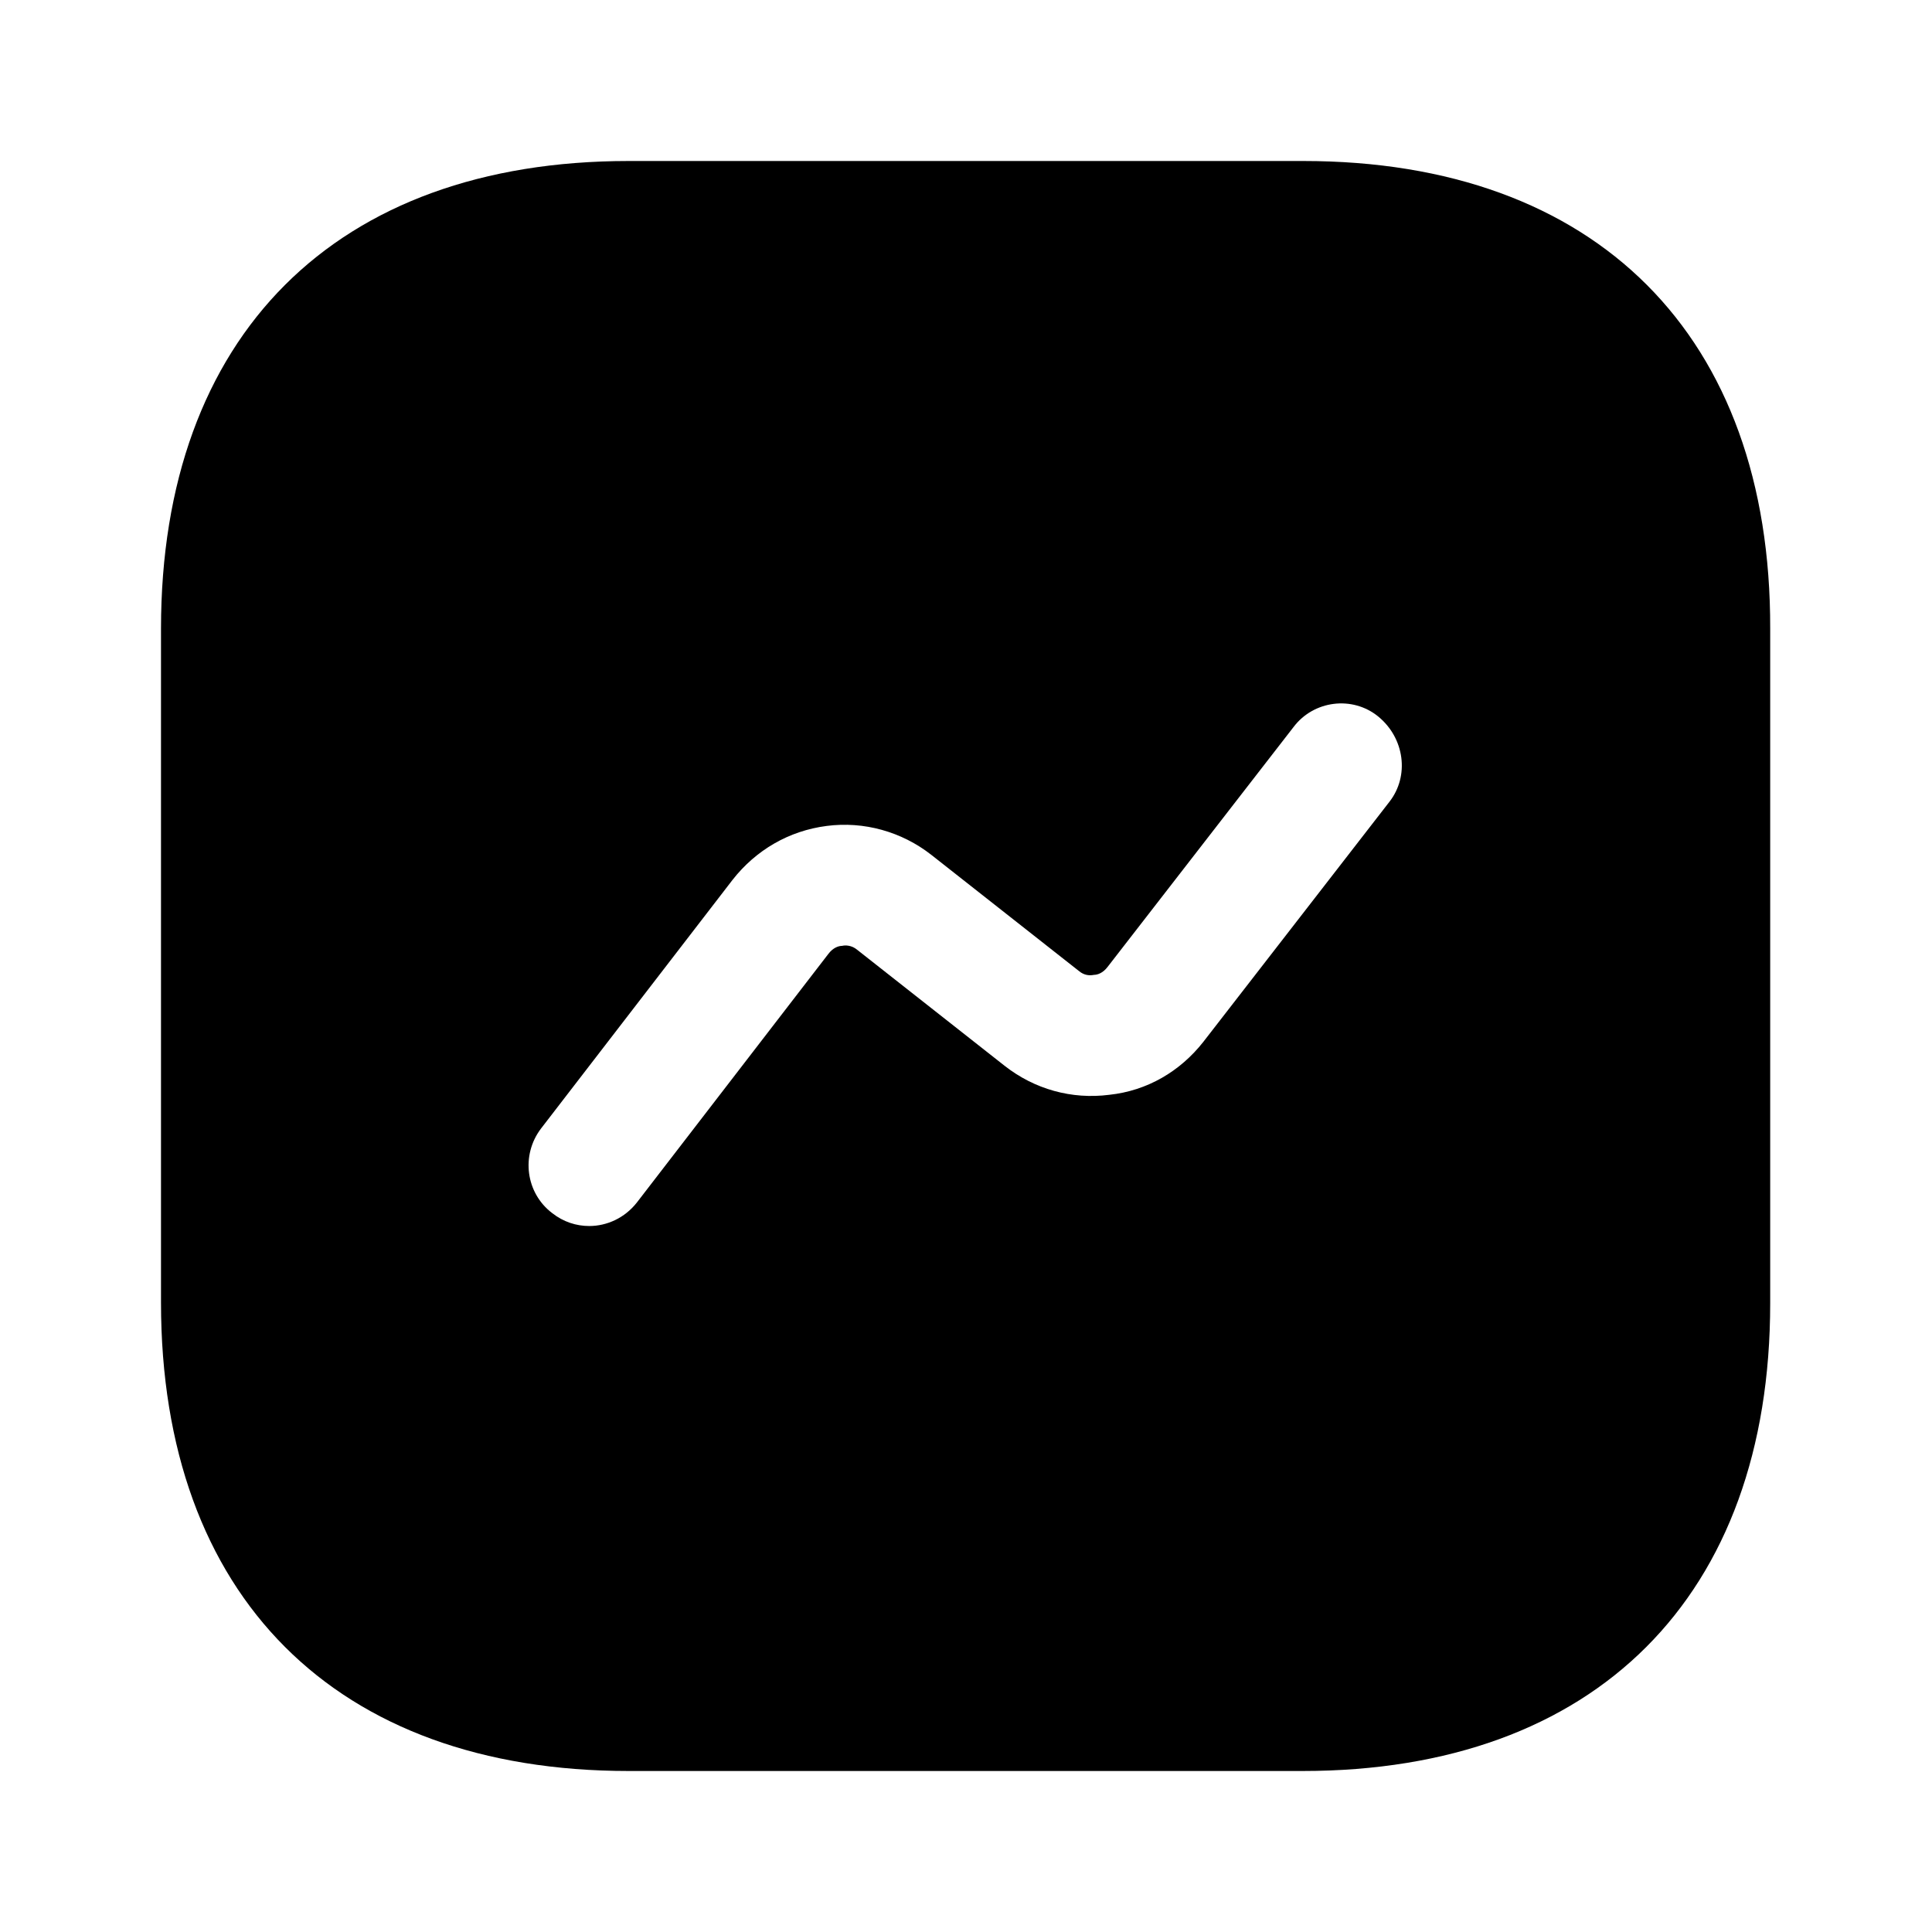
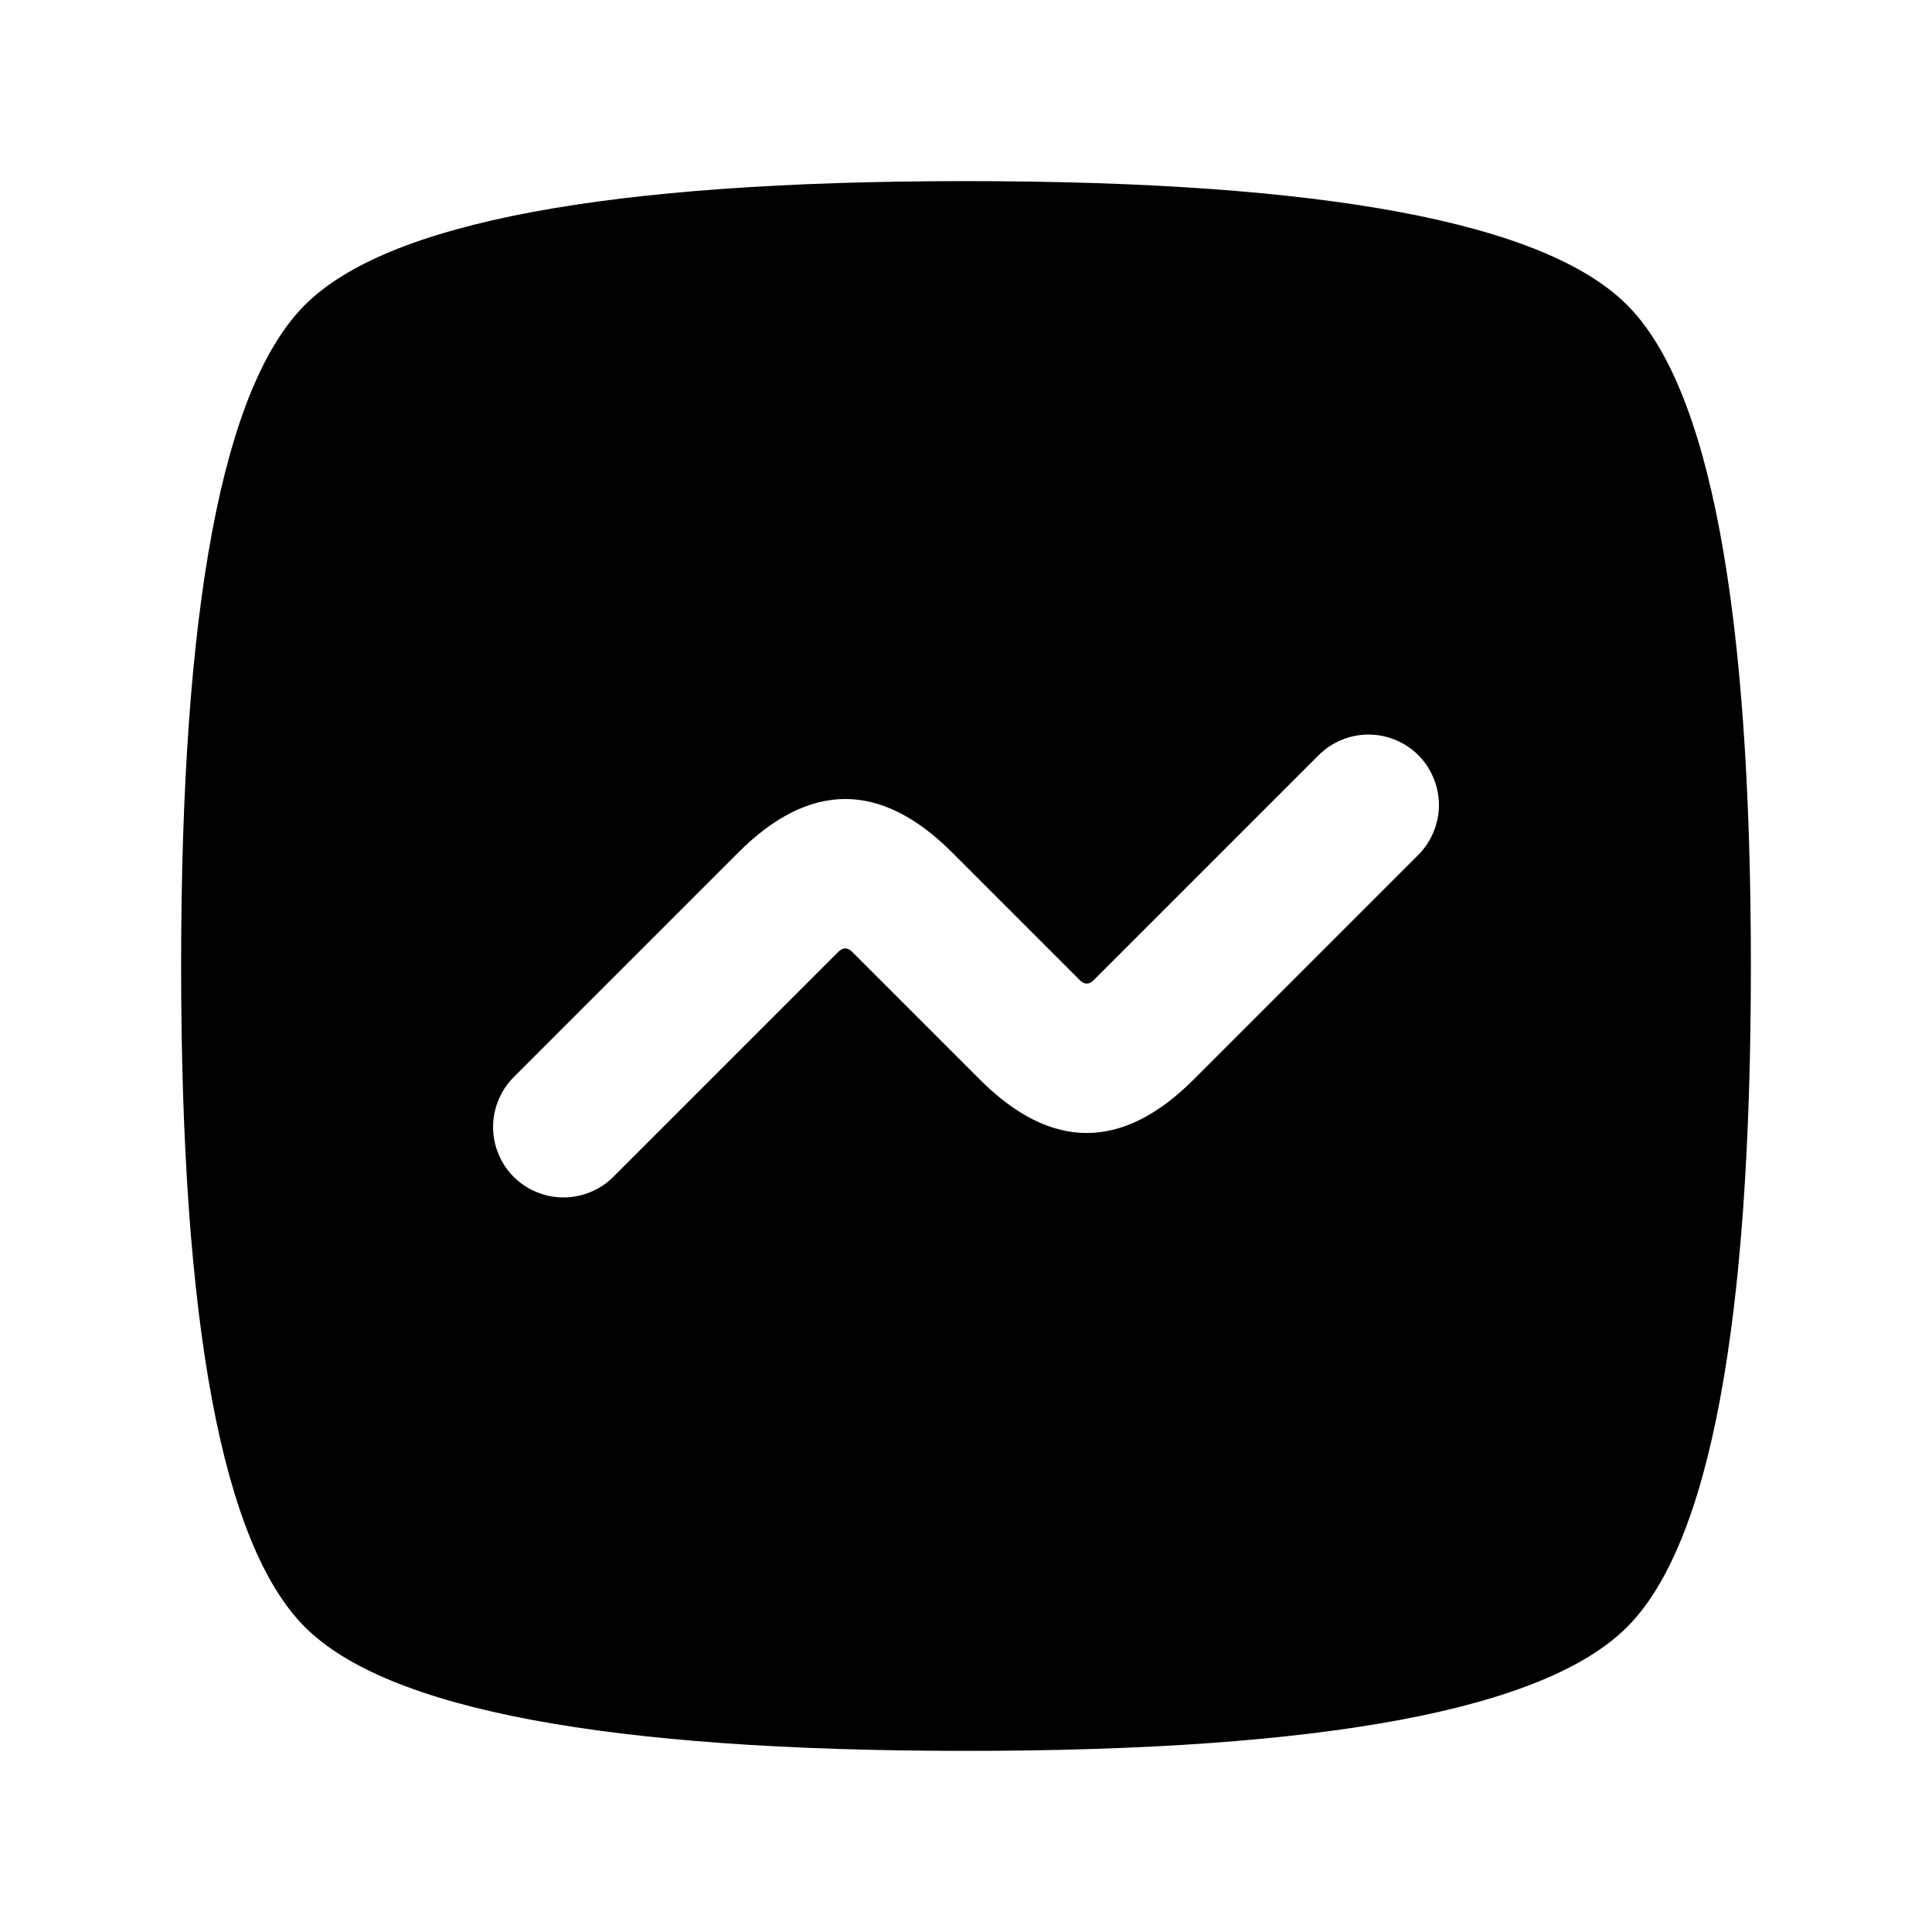
<svg xmlns="http://www.w3.org/2000/svg" width="24" height="24" viewBox="0 0 24 24" fill="none">
-   <path d="M16.19 2H7.81C4.17 2 2 4.17 2 7.81V16.18C2 19.83 4.17 22 7.81 22H16.18C19.82 22 21.99 19.83 21.99 16.19V7.81C22 4.17 19.83 2 16.19 2ZM17.26 9.96L14.95 12.94C14.66 13.31 14.25 13.55 13.78 13.6C13.31 13.66 12.85 13.53 12.48 13.24L10.65 11.8C10.58 11.74 10.5 11.74 10.46 11.75C10.42 11.75 10.35 11.77 10.29 11.85L7.91 14.94C7.76 15.13 7.54 15.23 7.32 15.23C7.16 15.23 7 15.18 6.86 15.07C6.53 14.82 6.47 14.35 6.72 14.02L9.1 10.93C9.39 10.56 9.8 10.32 10.27 10.26C10.73 10.2 11.2 10.33 11.57 10.62L13.4 12.06C13.47 12.12 13.54 12.12 13.59 12.11C13.63 12.11 13.7 12.09 13.76 12.01L16.07 9.03C16.32 8.7 16.8 8.64 17.12 8.9C17.45 9.17 17.51 9.64 17.26 9.96Z" fill="#000000" />
+   <path fill-rule="evenodd" clip-rule="evenodd" d="M3.788 20.212Q2.25 18.675 2.25 12Q2.25 5.325 3.788 3.788Q5.325 2.25 12 2.25Q18.675 2.25 20.212 3.788Q21.75 5.325 21.75 12Q21.75 18.675 20.212 20.212Q18.675 21.75 12 21.75Q5.325 21.75 3.788 20.212ZM9.174 10.588L6.381 13.381Q6.32 13.442 6.272 13.514Q6.225 13.586 6.192 13.665Q6.159 13.745 6.142 13.829Q6.125 13.914 6.125 14Q6.125 14.086 6.142 14.171Q6.159 14.255 6.192 14.335Q6.225 14.414 6.272 14.486Q6.32 14.558 6.381 14.619Q6.504 14.742 6.665 14.808Q6.826 14.875 7 14.875Q7.174 14.875 7.335 14.808Q7.496 14.742 7.619 14.619L10.412 11.826Q10.5 11.737 10.588 11.826L12.174 13.412Q13.5 14.737 14.826 13.412L17.619 10.619Q17.68 10.558 17.728 10.486Q17.775 10.414 17.808 10.335Q17.841 10.255 17.858 10.171Q17.875 10.086 17.875 10Q17.875 9.914 17.858 9.829Q17.841 9.745 17.808 9.665Q17.775 9.586 17.728 9.514Q17.68 9.442 17.619 9.381Q17.496 9.258 17.335 9.192Q17.174 9.125 17 9.125Q16.826 9.125 16.665 9.192Q16.504 9.258 16.381 9.381L13.588 12.174Q13.5 12.263 13.412 12.174L11.826 10.588Q10.5 9.263 9.174 10.588Z" fill="#000000" />
</svg>
